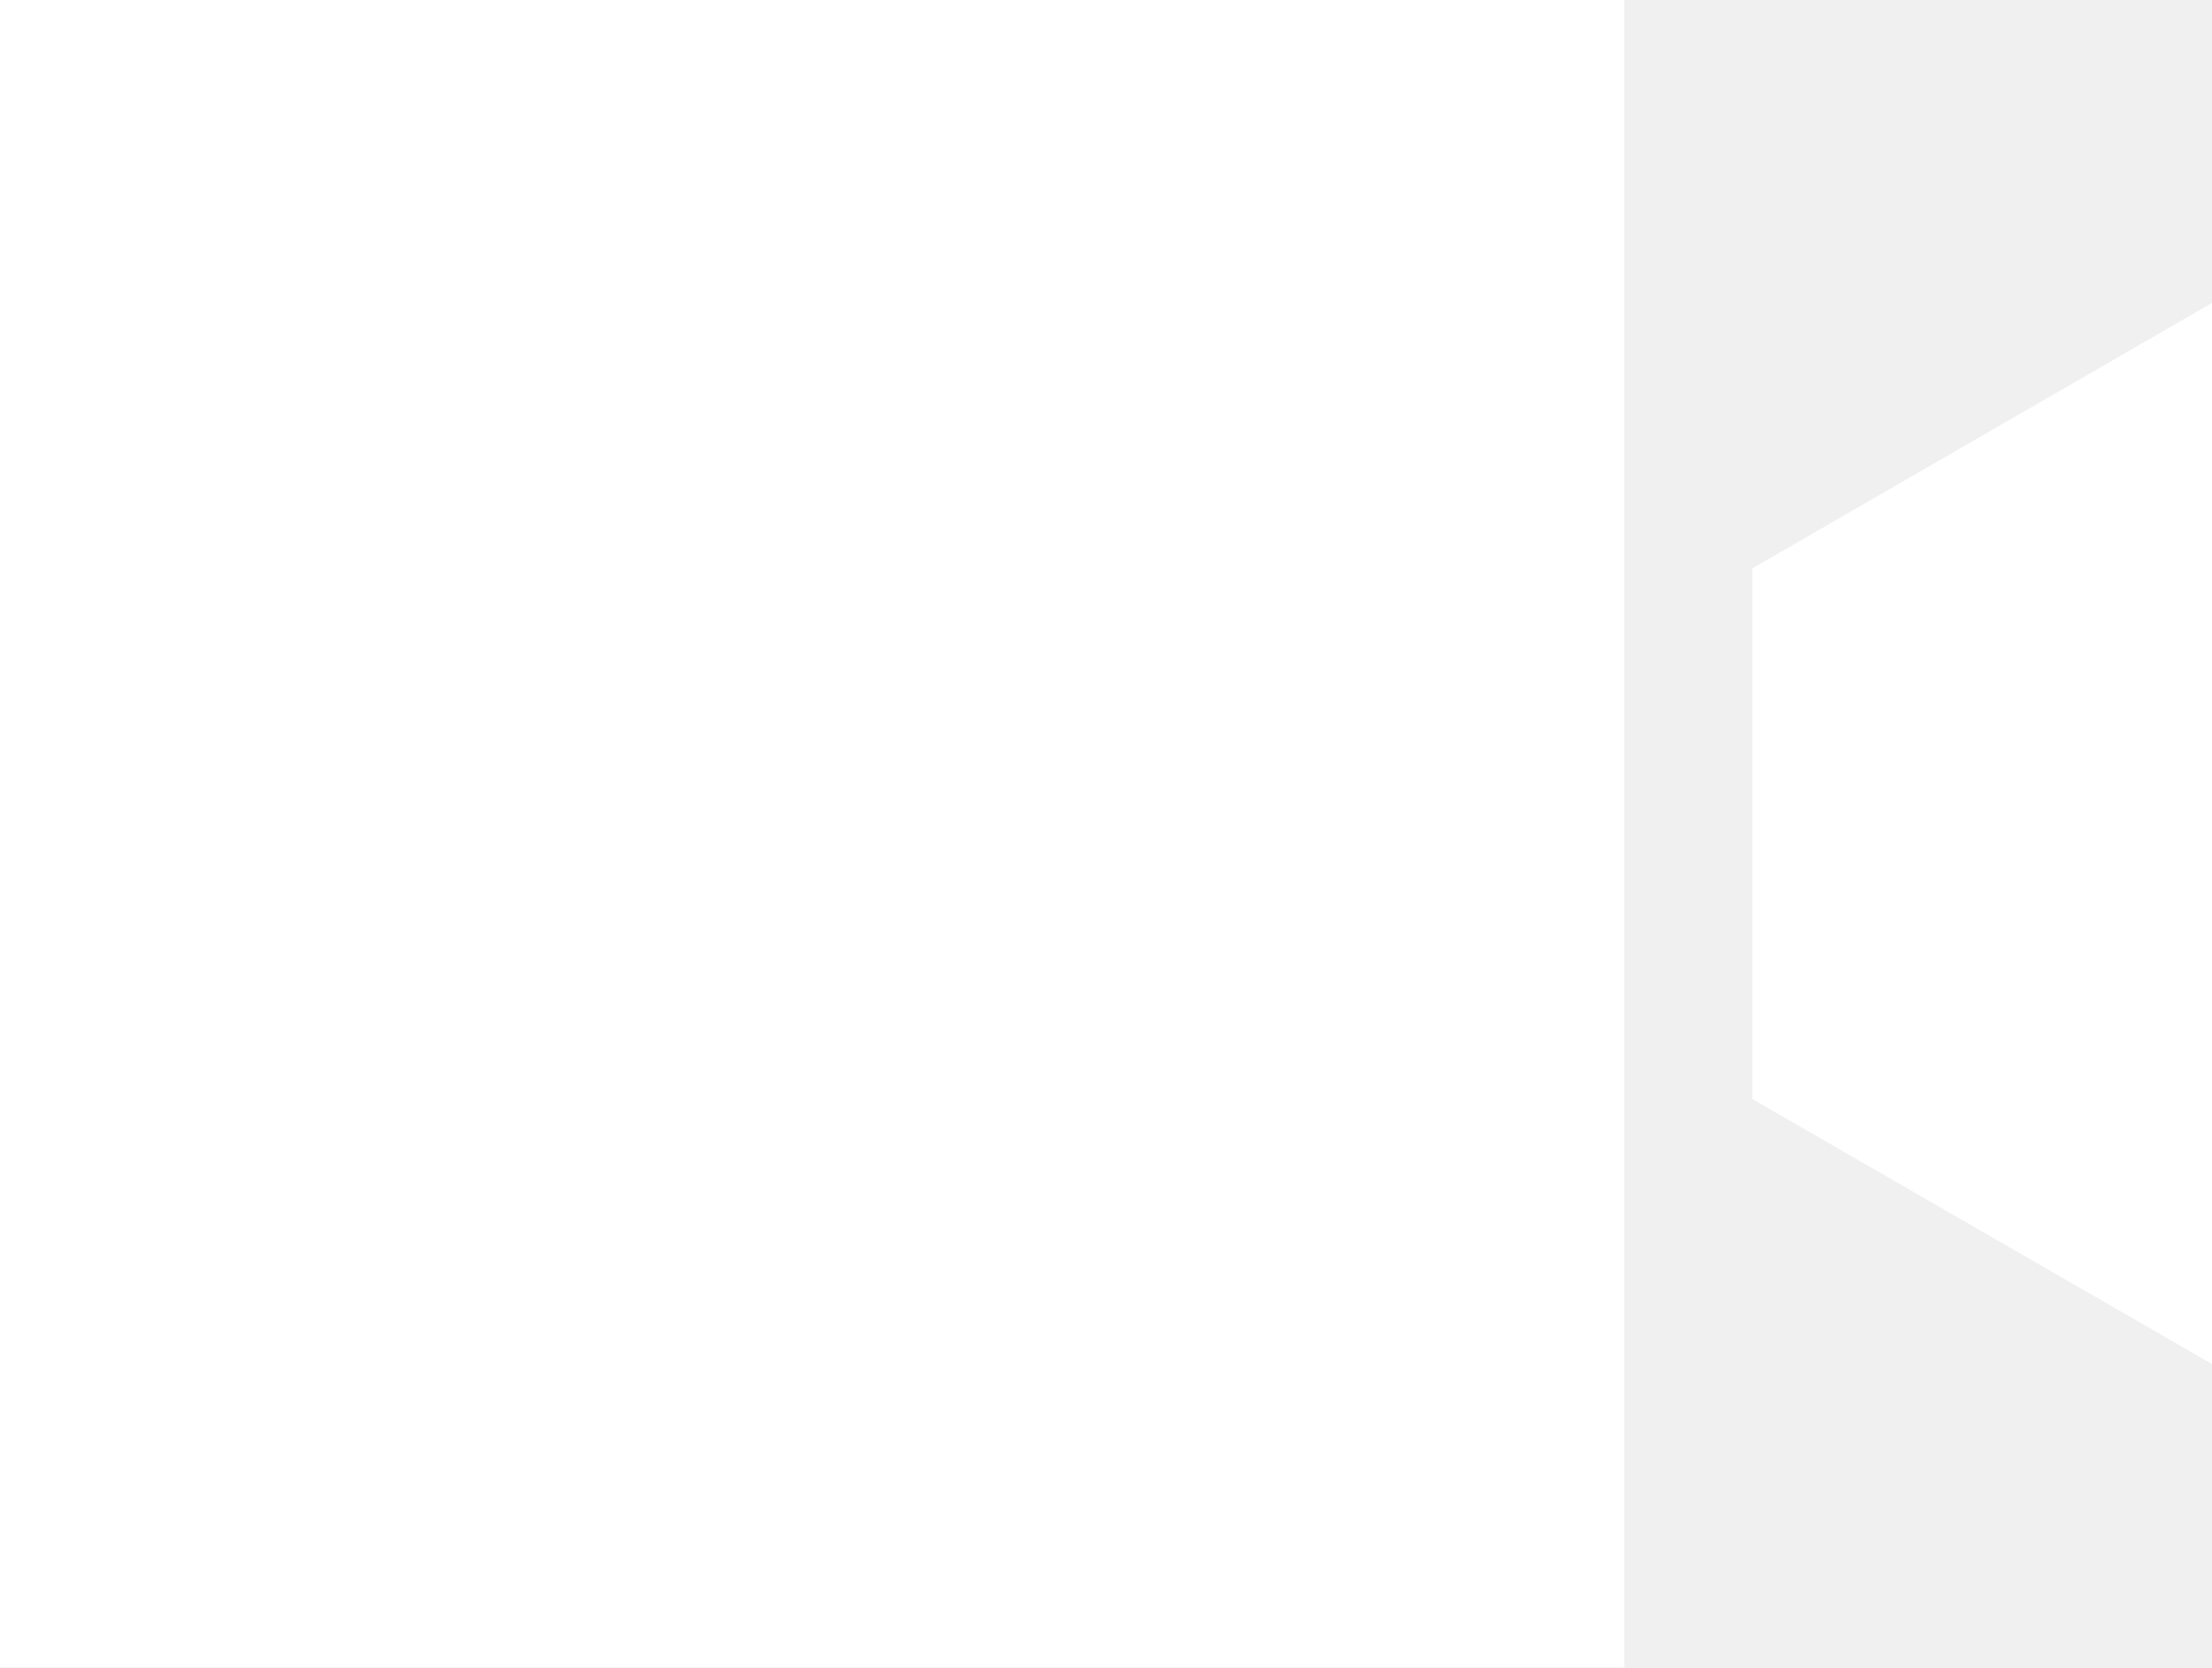
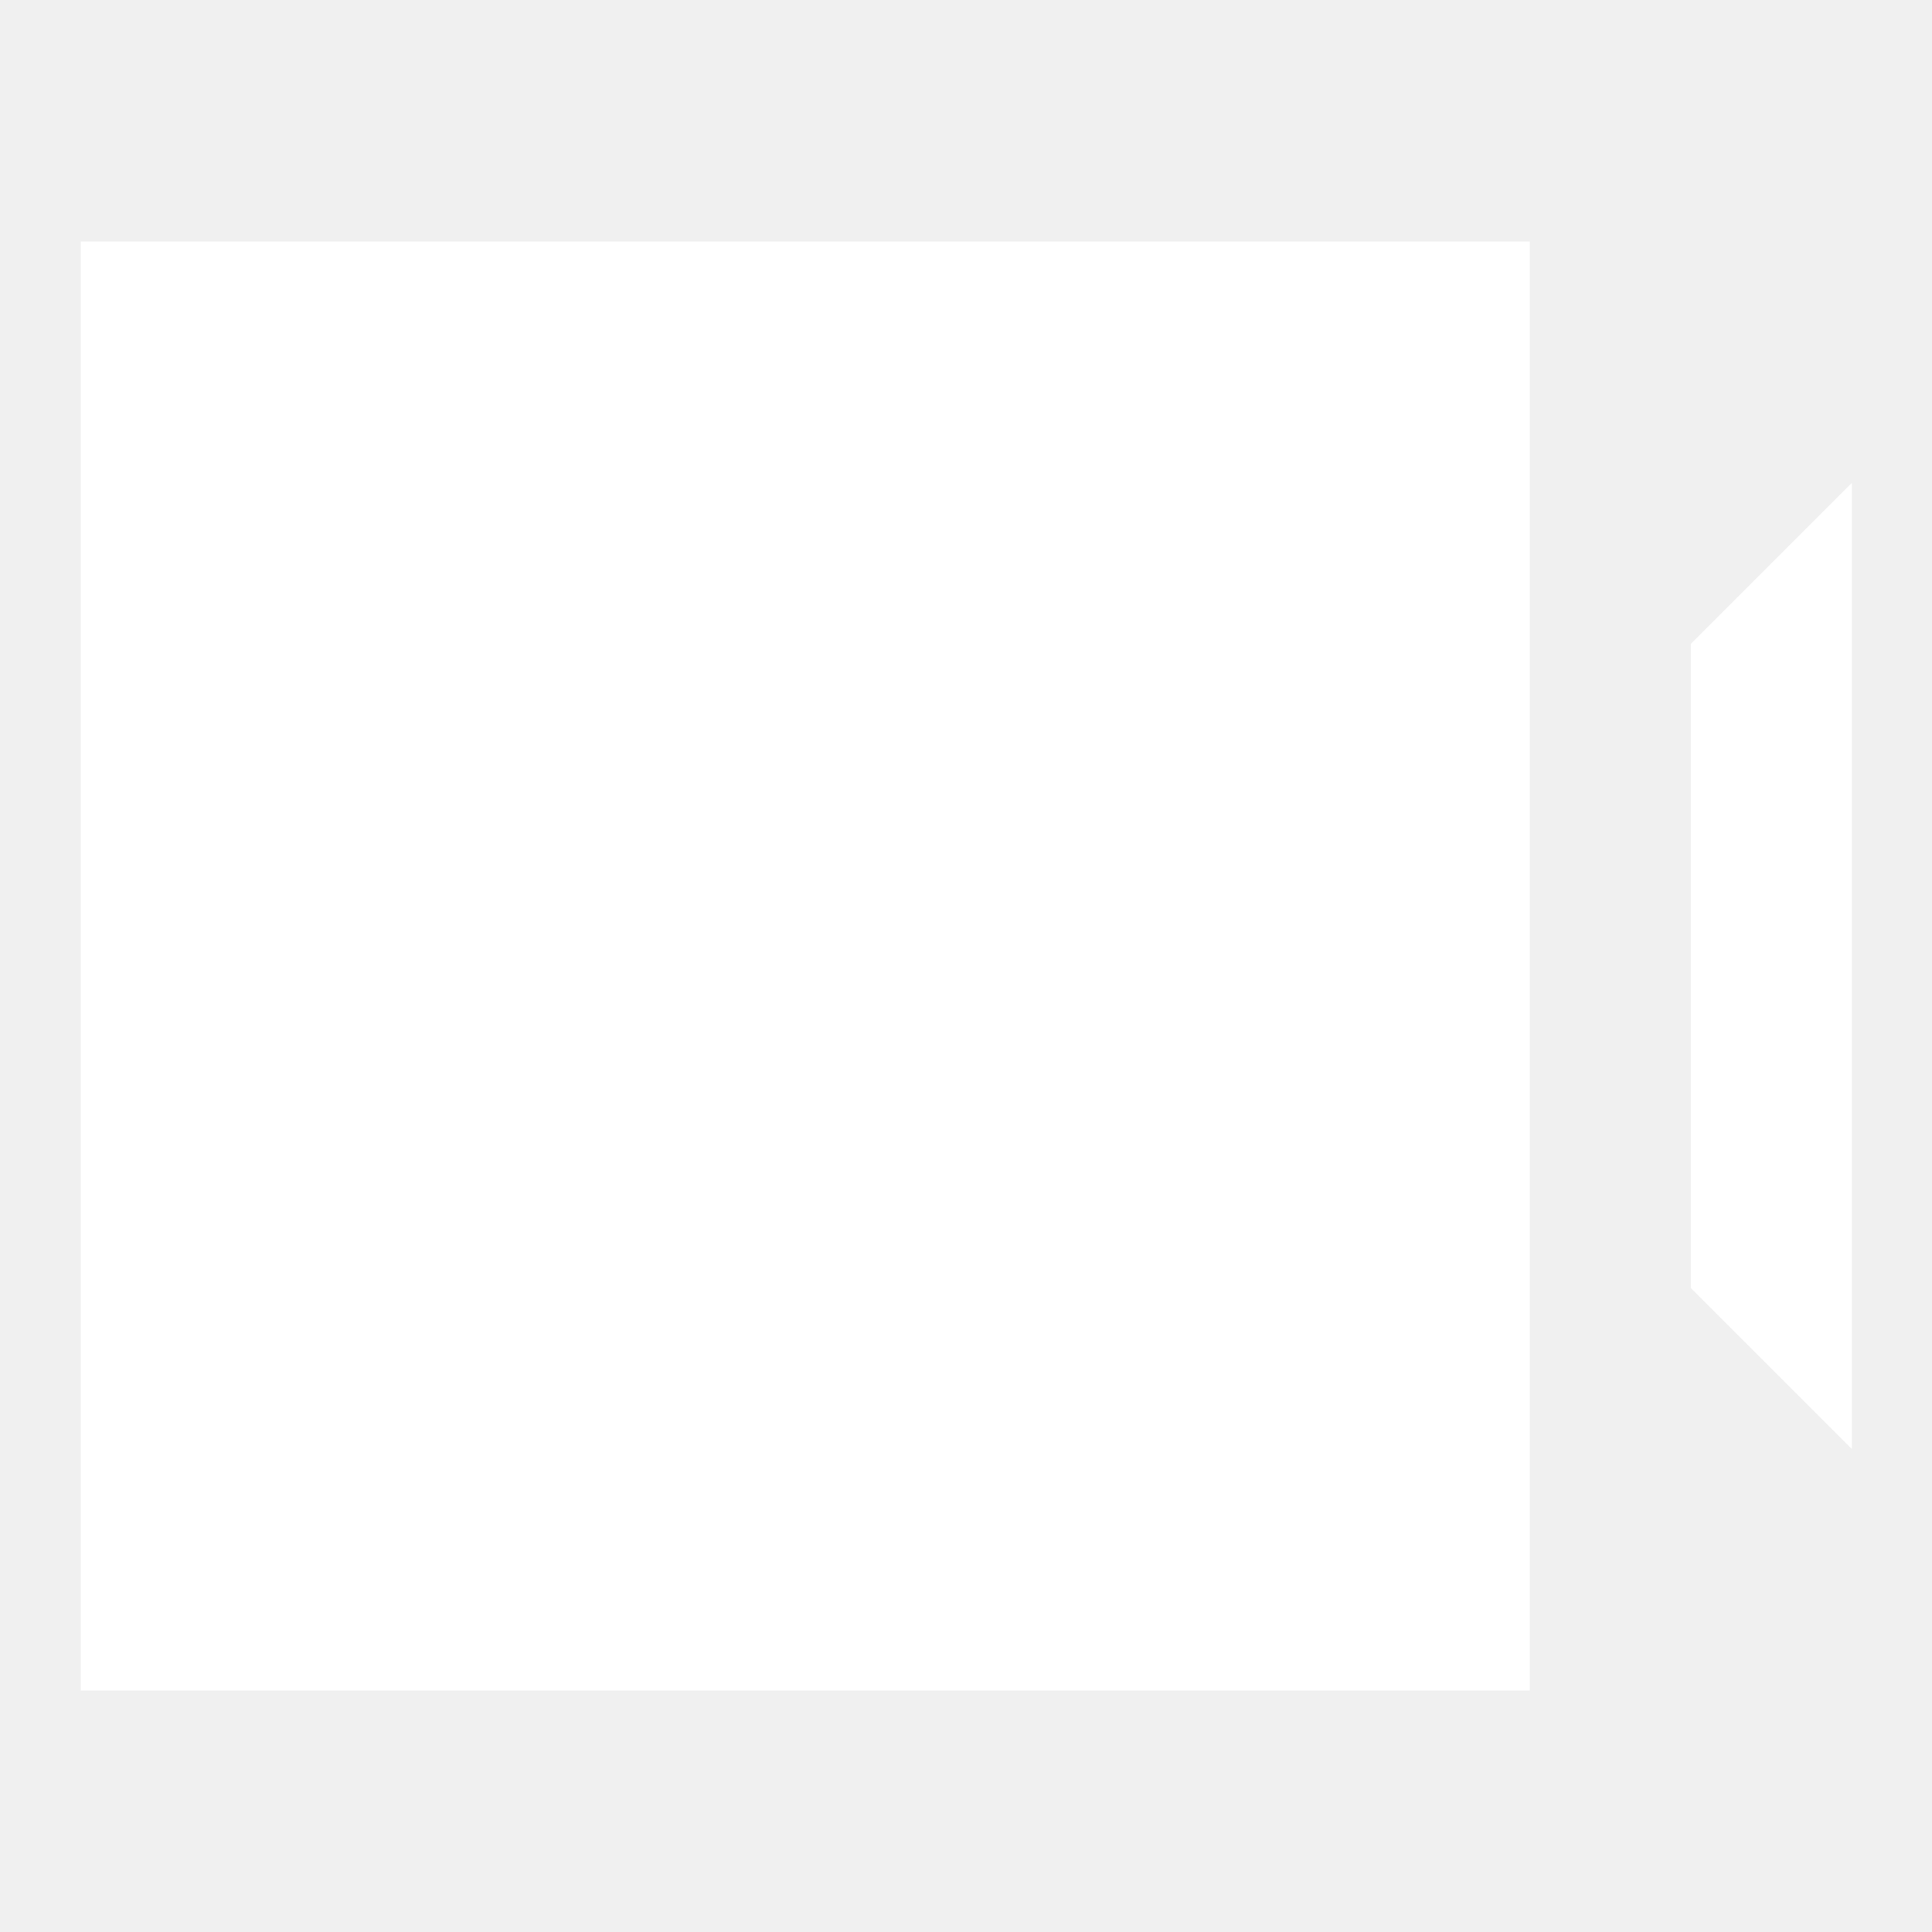
- <svg xmlns="http://www.w3.org/2000/svg" id="Layer_2" data-name="Layer 2" viewBox="0 0 53.52 40.34">
-   <defs>
-     <style>.cls-1{fill:#fff;}</style>
-   </defs>
-   <polygon class="cls-1" points="44.4 25.44 44.4 14.91 51.52 10.79 51.52 29.55 44.4 25.44" />
-   <path class="cls-1" d="M49.52,14.26V26.08l-3.12-1.8V16.06l3.12-1.8m4-6.93L42.4,13.75V26.59L53.52,33Z" />
-   <rect class="cls-1" x="2" y="2" width="35.3" height="36.34" />
-   <path class="cls-1" d="M35.3,4V36.34H4V4H35.3m4-4H0V40.34H39.3Z" />
+ <svg xmlns="http://www.w3.org/2000/svg" id="ic24-camera_active" width="24" height="24" viewBox="0 0 24 24">
+   <rect id="BB" width="24" height="24" fill="none" />
+   <g id="Gruppe_9280" data-name="Gruppe 9280" transform="translate(17997.996 21885.051)">
+     <path id="Pfad_661" data-name="Pfad 661" d="M350.015,1.055v18h18v-18Z" transform="translate(-18347.008 -21883.105)" fill="#fff" />
+     <path id="Pfad_662" data-name="Pfad 662" d="M370.015,6.054v8l2,2v-12Z" transform="translate(-18347.008 -21883.105)" fill="#fff" />
+   </g>
</svg>
